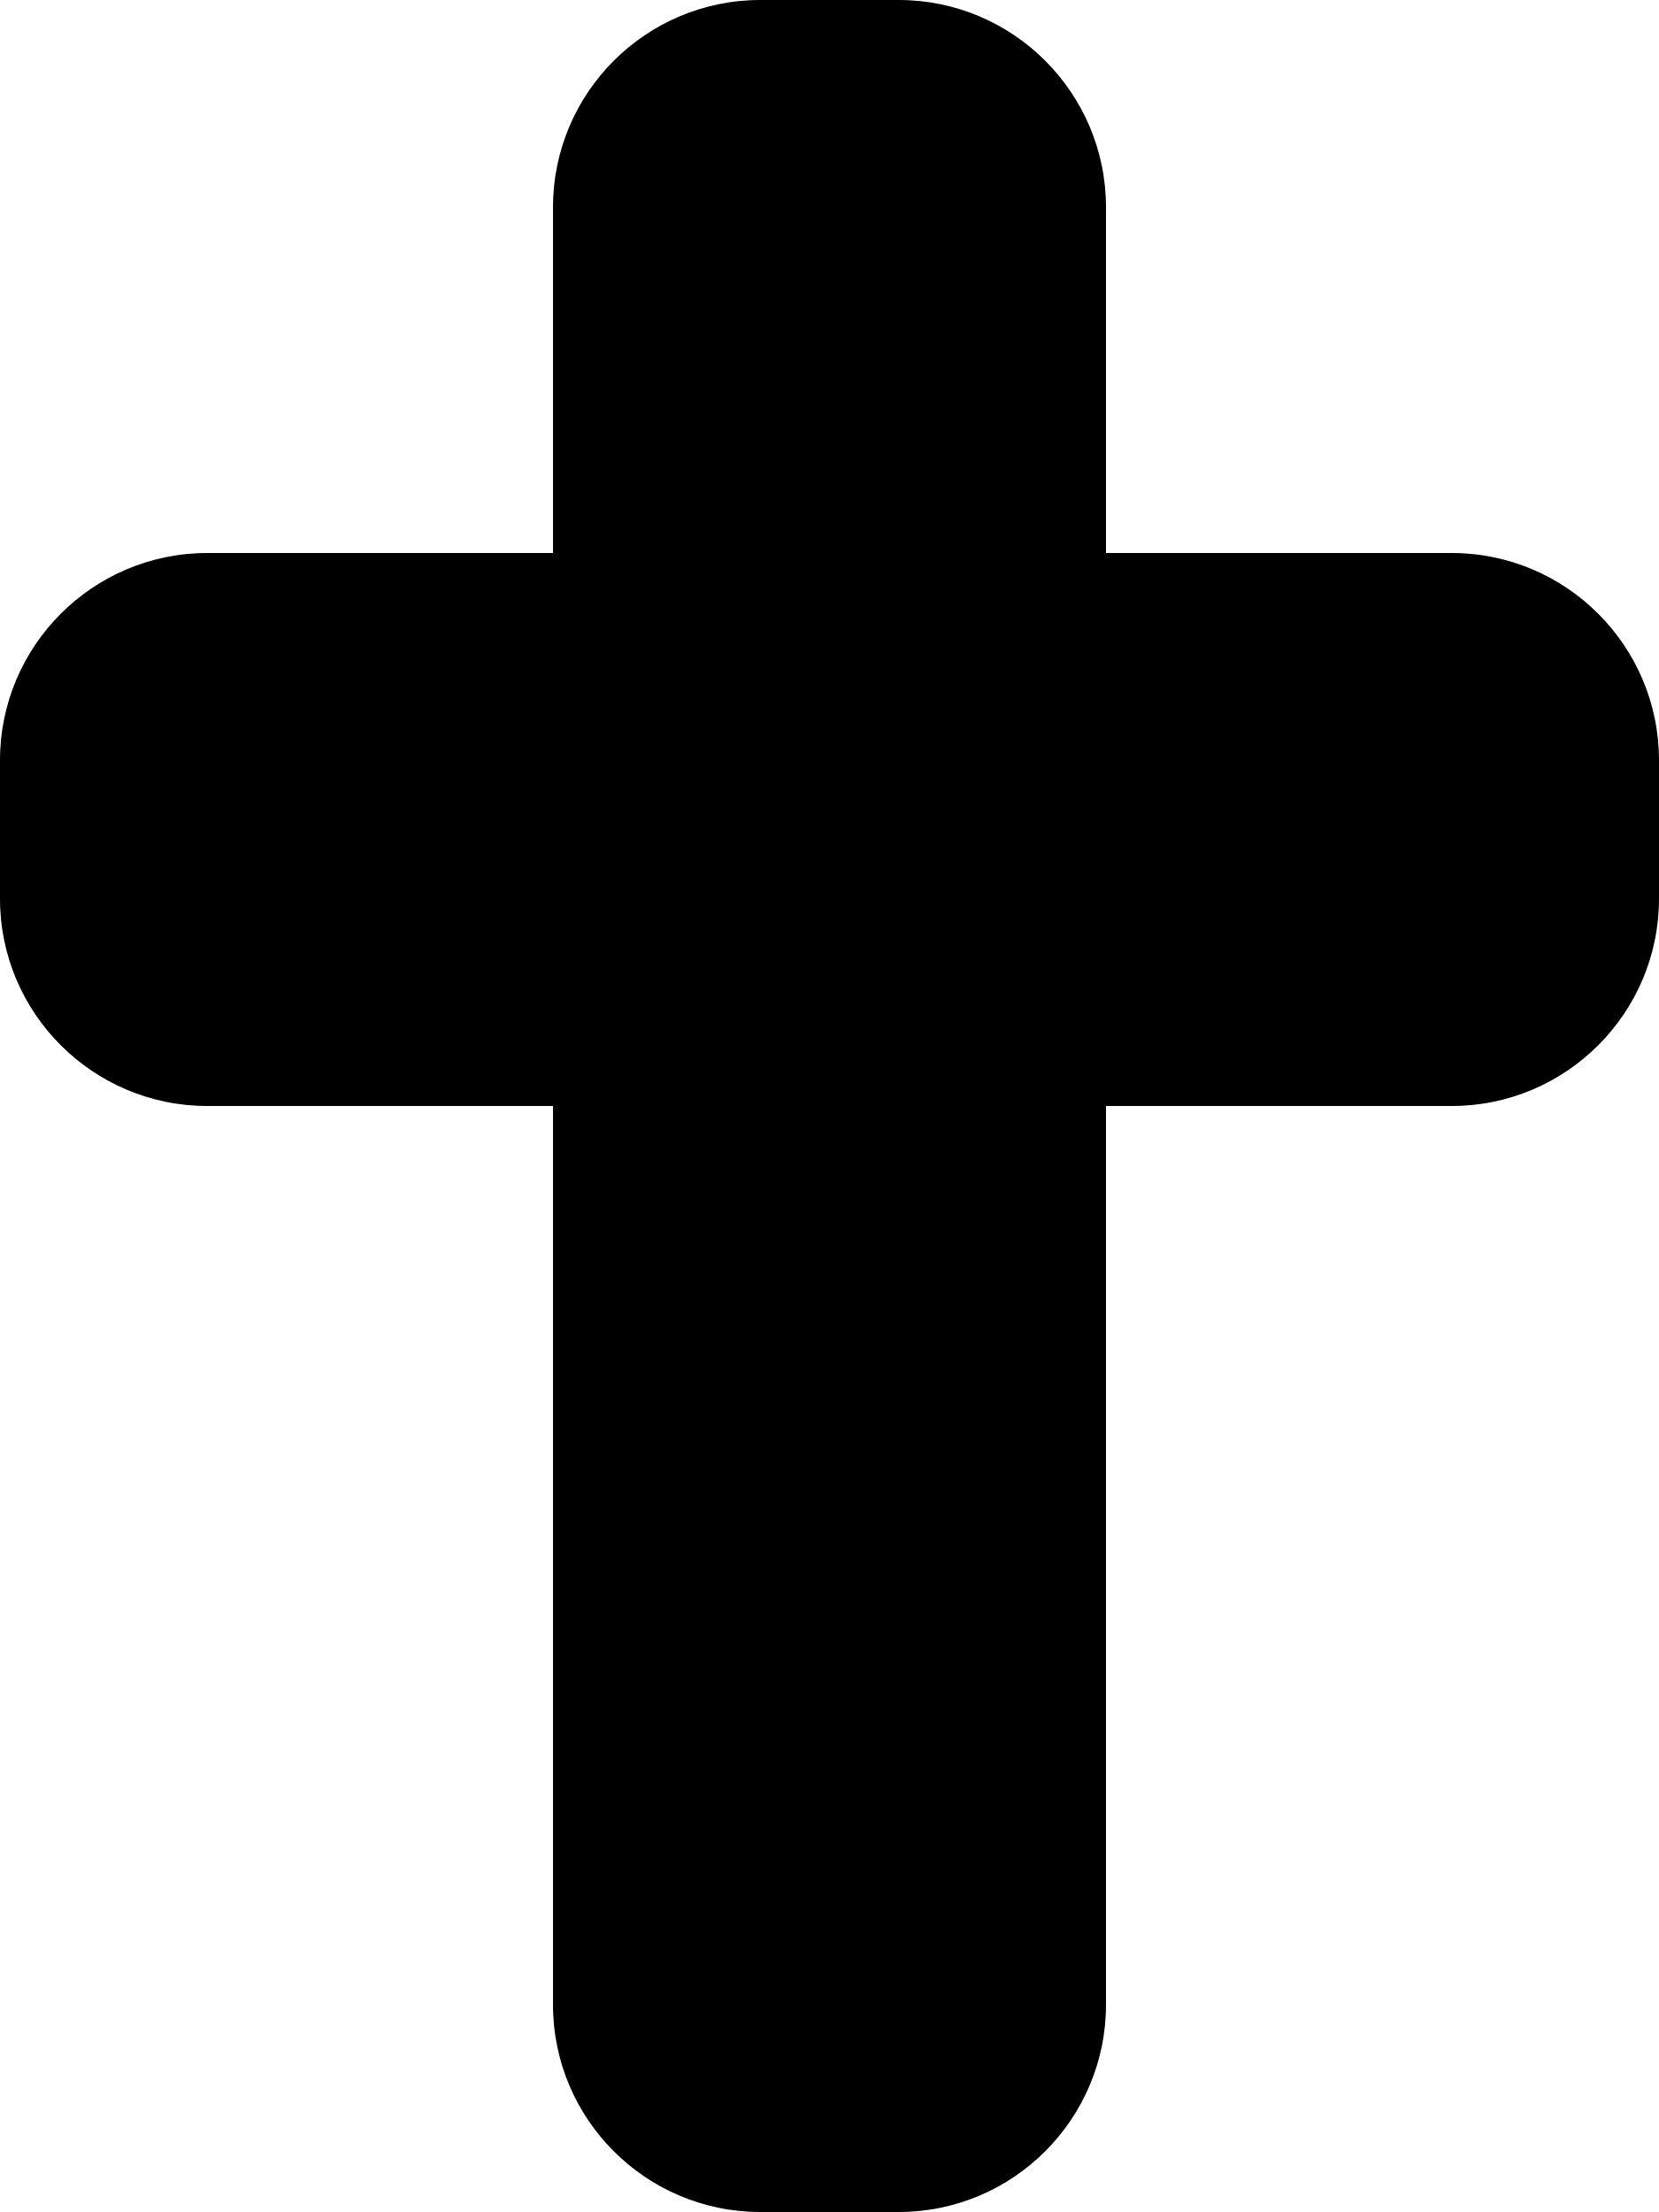
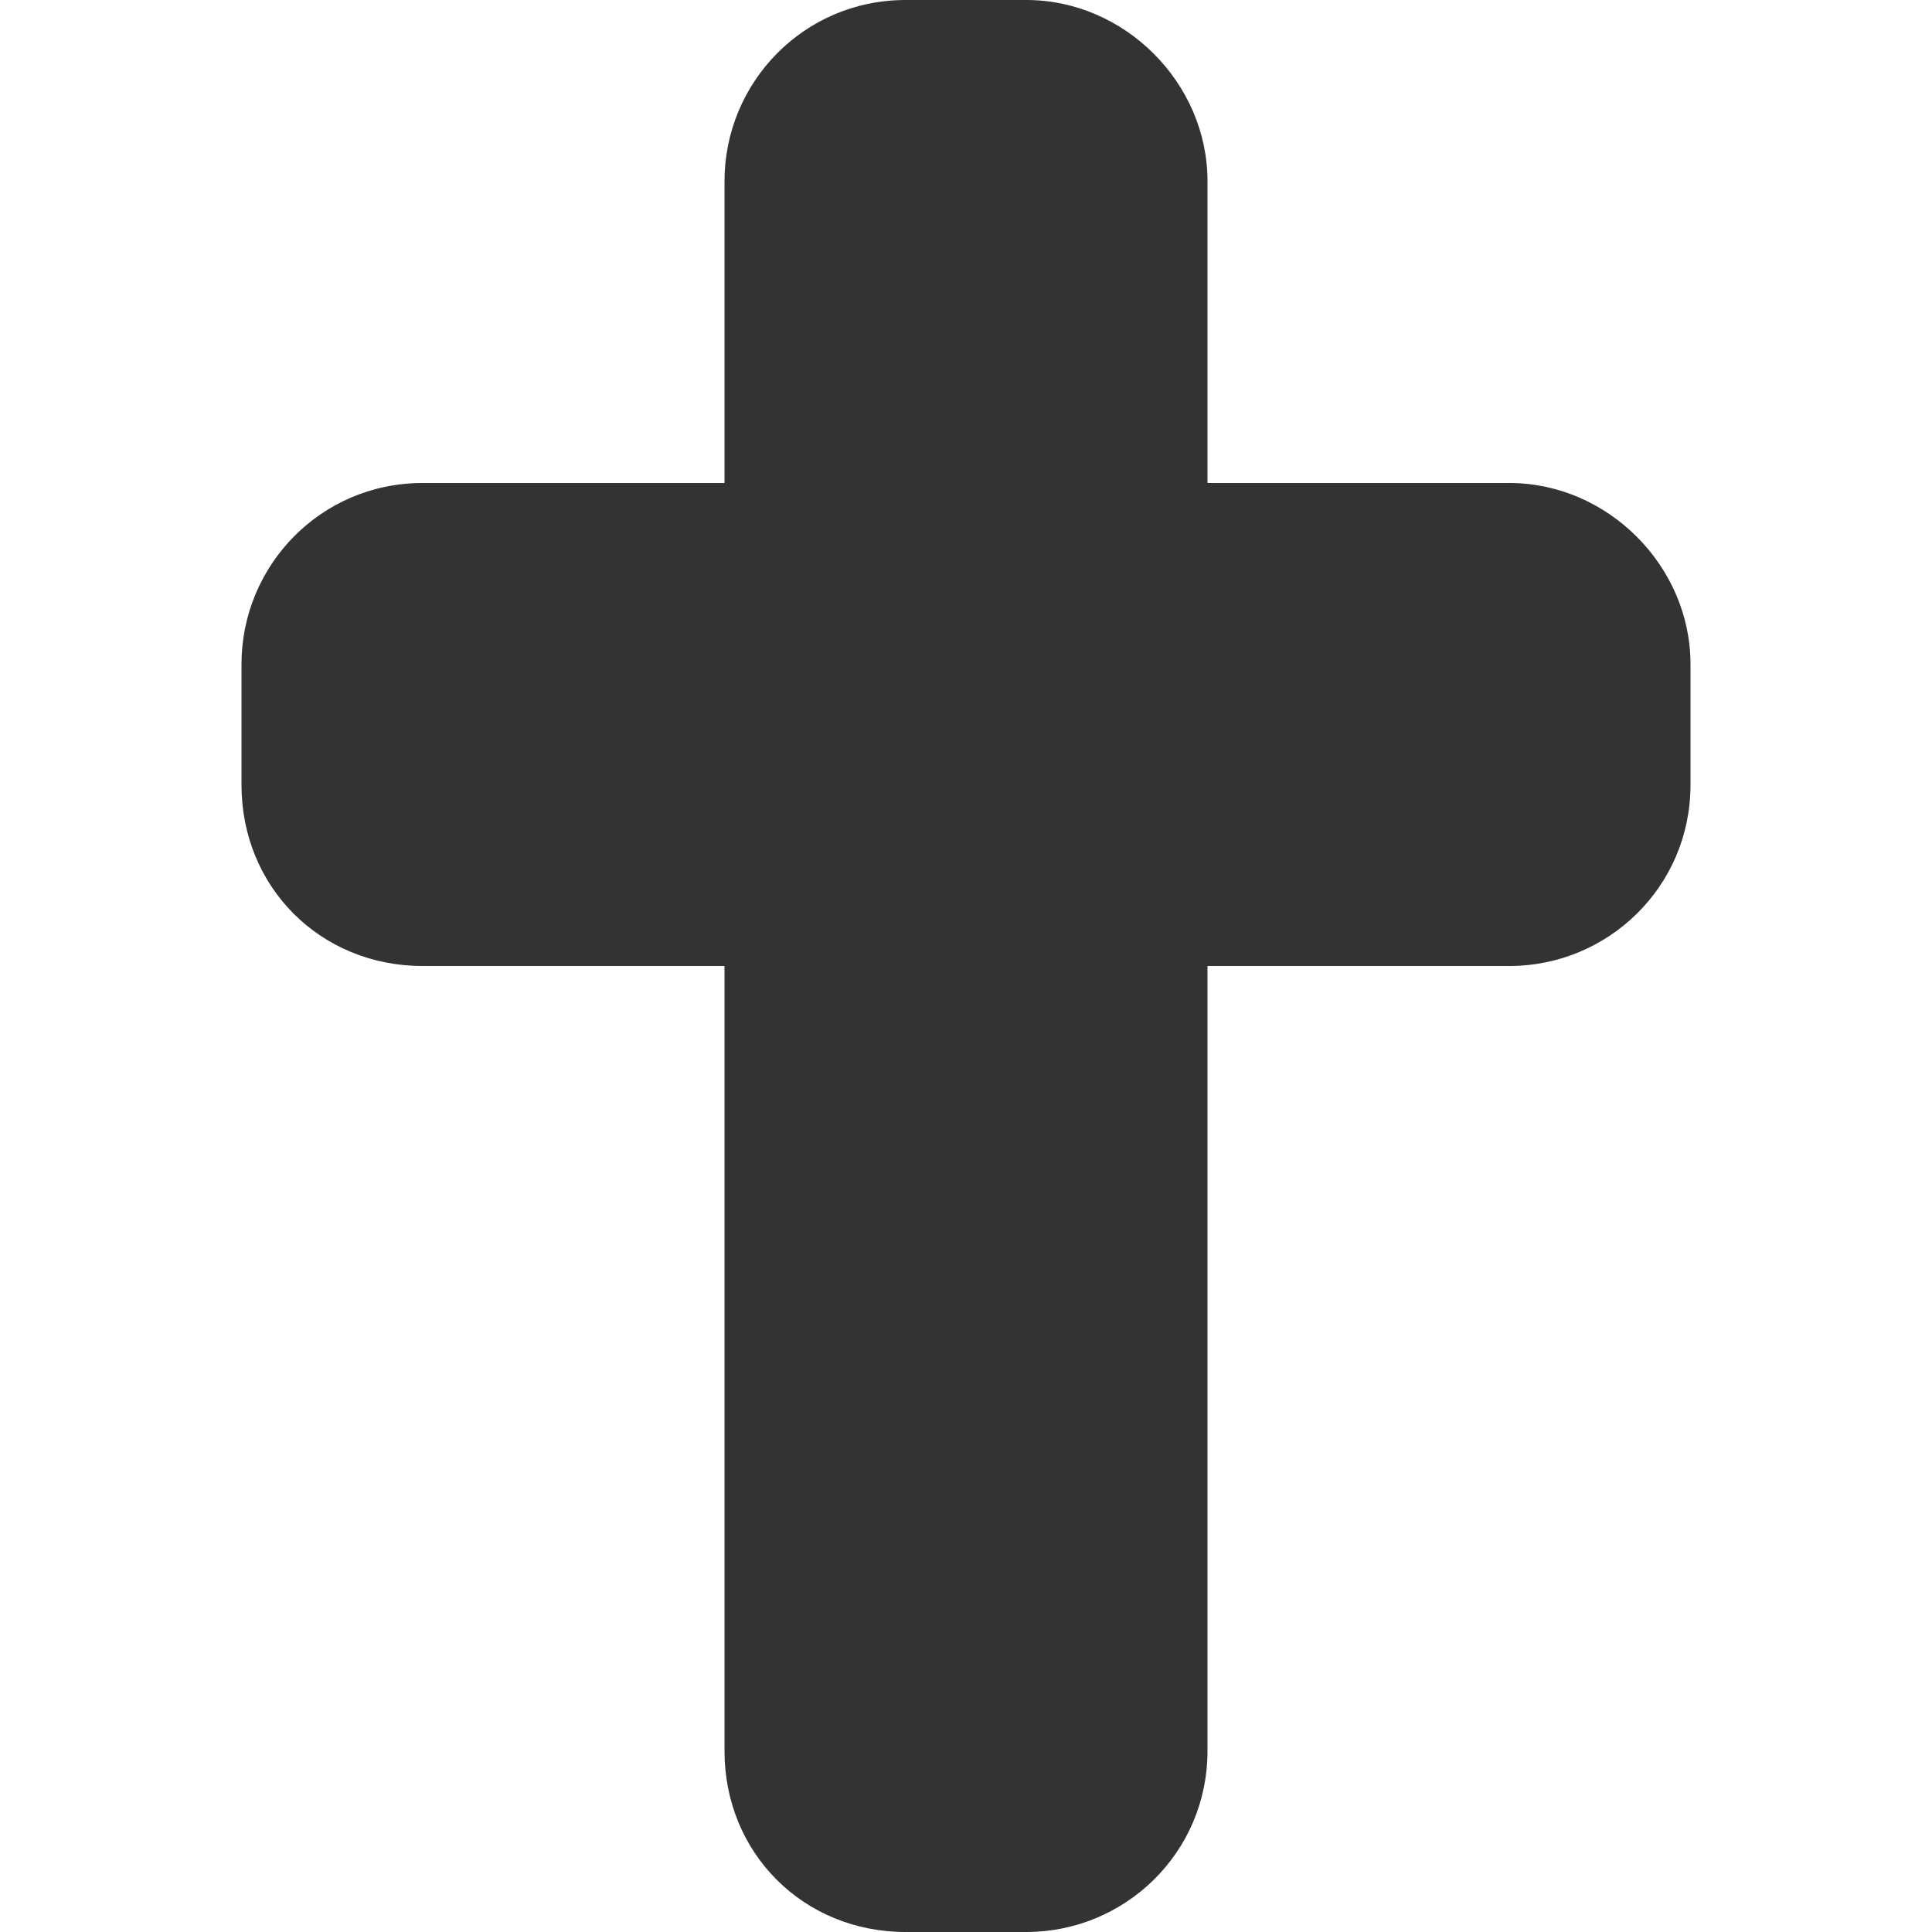
- <svg xmlns="http://www.w3.org/2000/svg" viewBox="0 0 384 512">
-   <path d="M176 0c-26.5 0-48 21.5-48 48v80H48c-26.5 0-48 21.5-48 48v32c0 26.5 21.5 48 48 48h80V464c0 26.5 21.5 48 48 48h32c26.5 0 48-21.5 48-48V256h80c26.5 0 48-21.5 48-48V176c0-26.5-21.5-48-48-48H256V48c0-26.5-21.5-48-48-48H176z" />
+ <svg xmlns="http://www.w3.org/2000/svg" id="Layer_1" data-name="Layer 1" viewBox="0 0 24 24">
+   <defs>
+     <style>
+       .cls-1 {
+         fill: #333;
+       }
+     </style>
+   </defs>
+   <path class="cls-1" d="M11.25,0h1.5c1.22,0,2.25,1.03,2.25,2.25v3.75h3.75c1.22,0,2.25,1.03,2.25,2.25v1.5c0,1.27-1.03,2.25-2.25,2.25h-3.75v9.75c0,1.27-1.03,2.25-2.25,2.25h-1.5c-1.27,0-2.25-.98-2.25-2.25v-9.75h-3.75c-1.27,0-2.25-.98-2.25-2.25v-1.5c0-1.22.98-2.25,2.25-2.25h3.75v-3.75c0-1.22.98-2.25,2.25-2.25Z" />
</svg>
